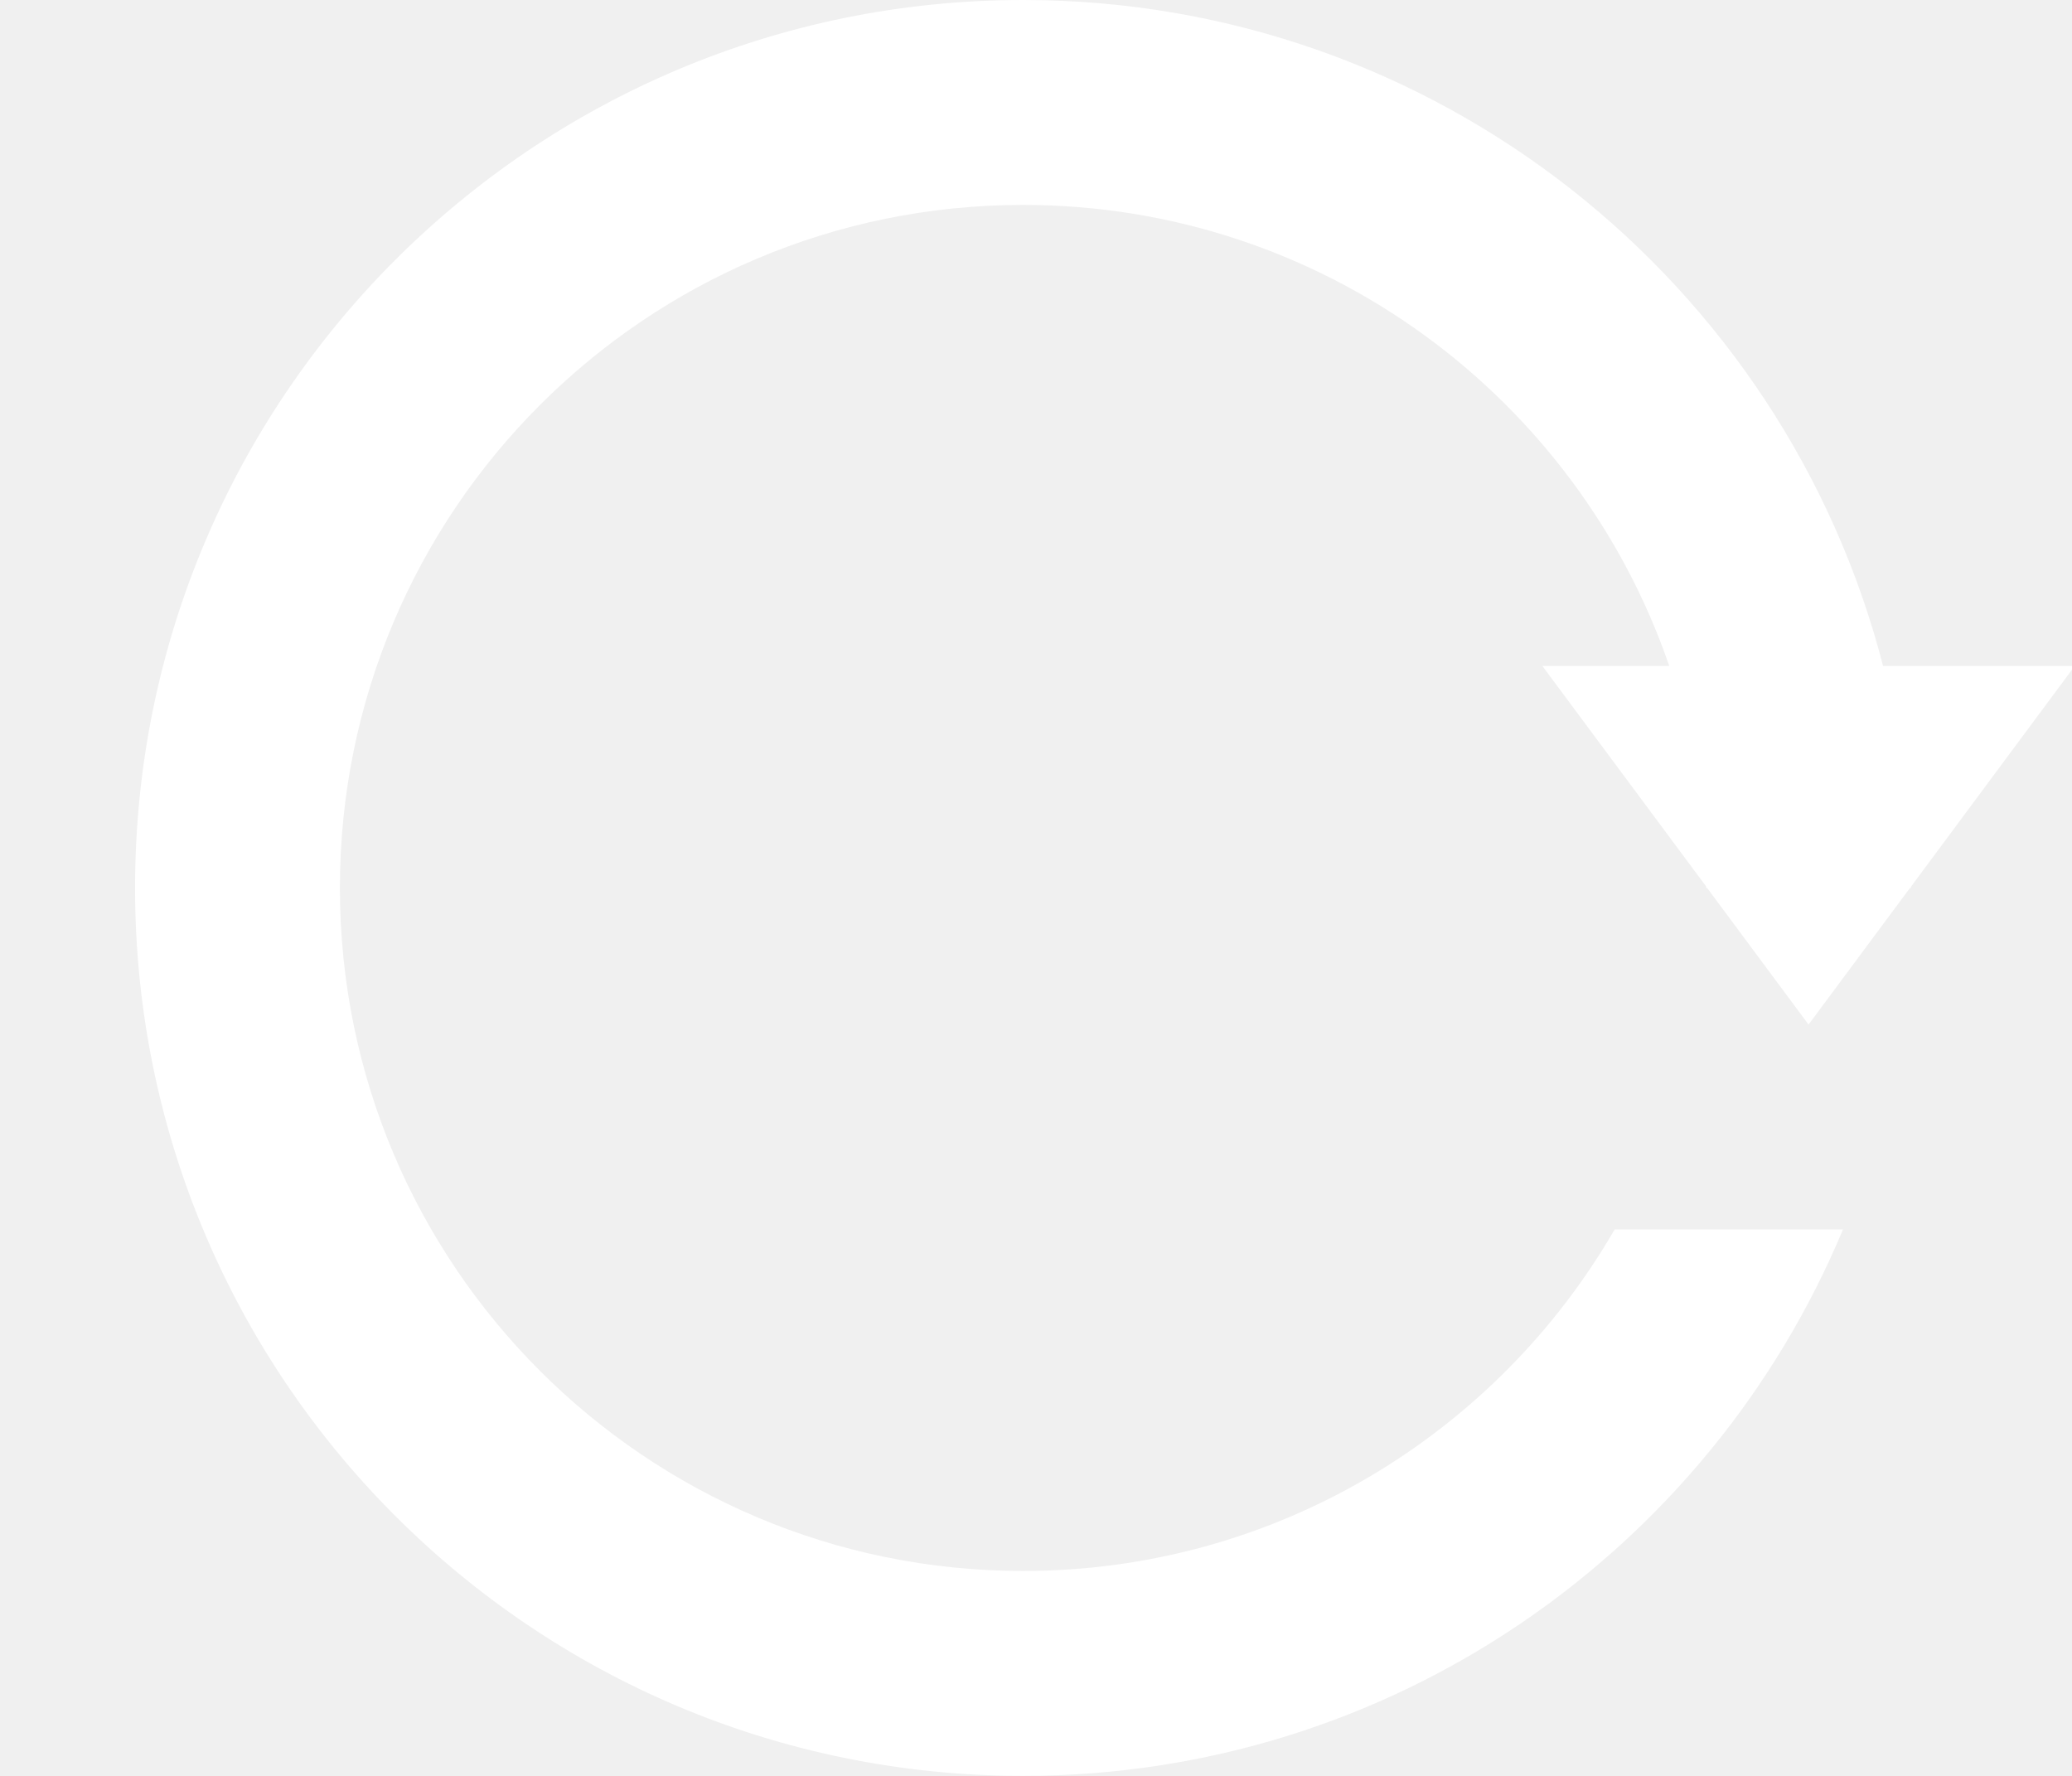
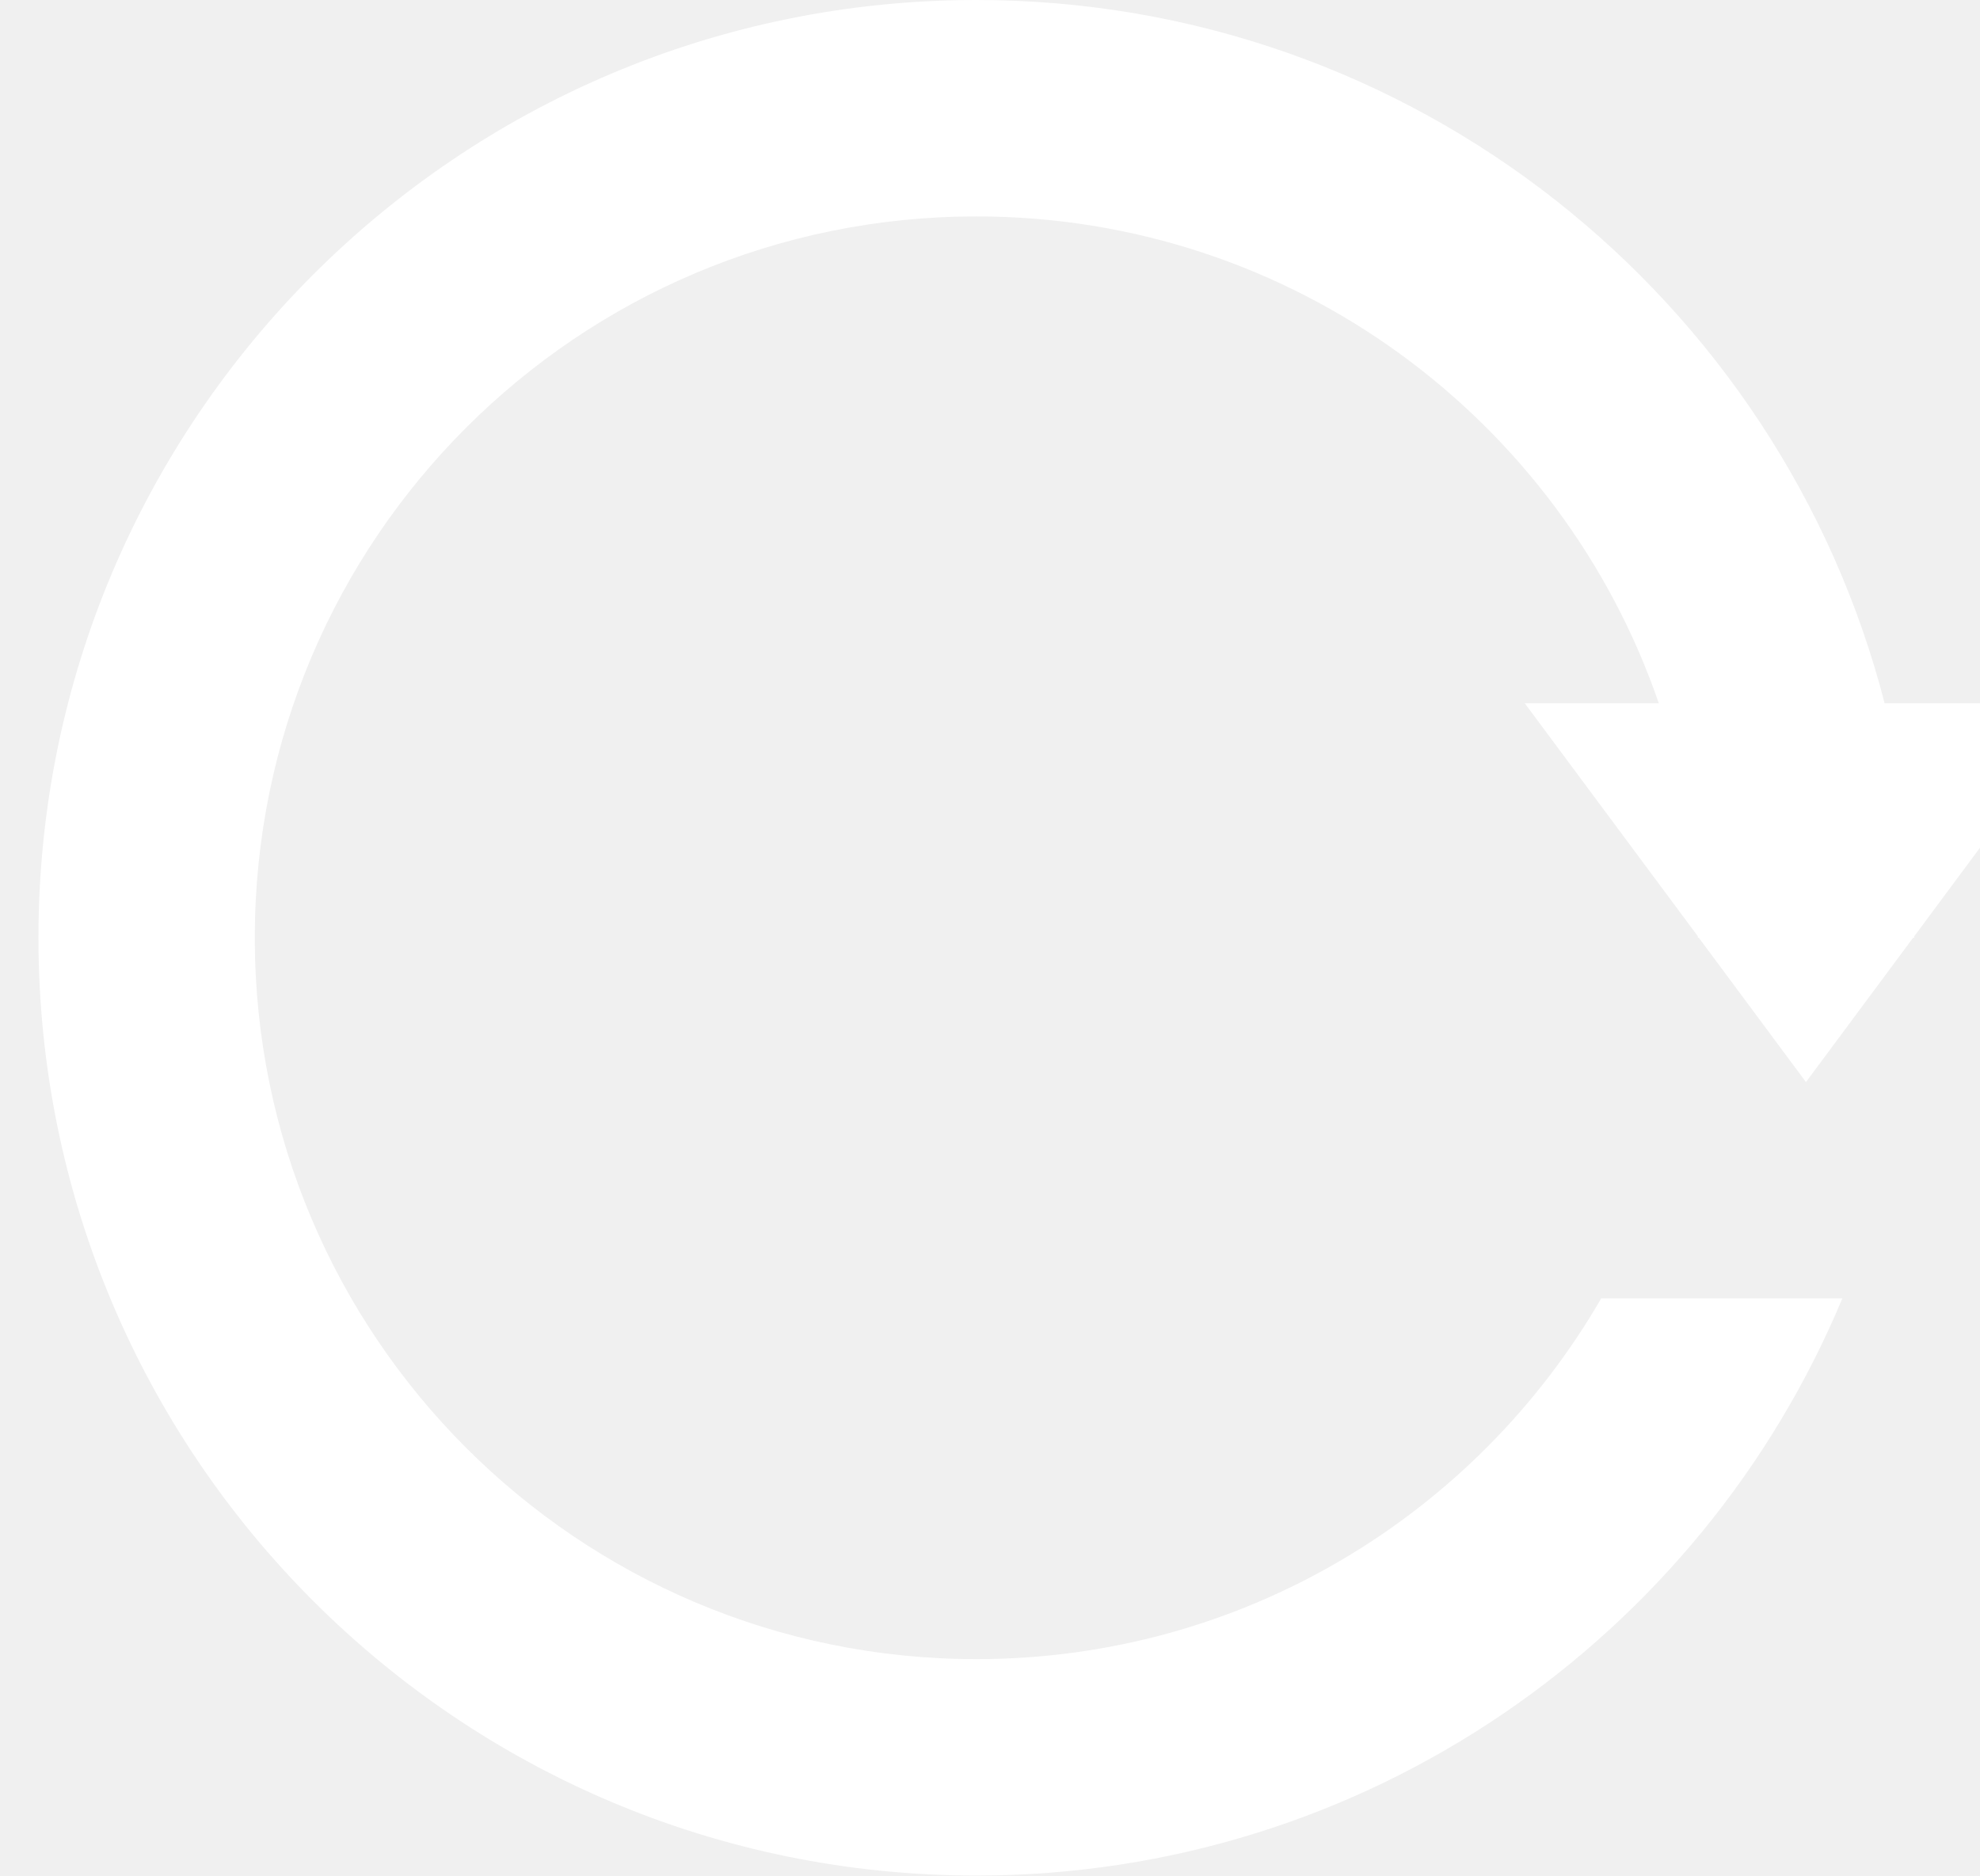
- <svg xmlns="http://www.w3.org/2000/svg" width="21" height="18" viewBox="0 0 19 18" fill="none">
+ <svg xmlns="http://www.w3.org/2000/svg" width="100%" height="auto" viewBox="0 0 19 18" fill="none">
  <path fill-rule="evenodd" clip-rule="evenodd" d="M9.369 18C13.113 18 16.323 15.714 17.679 12.461H15.365C14.168 14.531 11.931 15.923 9.369 15.923C5.545 15.923 2.445 12.823 2.445 9C2.445 5.176 5.545 2.077 9.369 2.077C12.404 2.077 14.984 4.031 15.918 6.75H14.632L16.292 8.985C16.292 8.99 16.292 8.995 16.292 9H16.302L17.33 10.385L18.358 9H18.369C18.369 8.995 18.369 8.99 18.369 8.986L20.028 6.75H18.085C17.086 2.868 13.562 0 9.369 0C4.398 0 0.369 4.029 0.369 9C0.369 13.971 4.398 18 9.369 18Z" fill="white" />
</svg>
